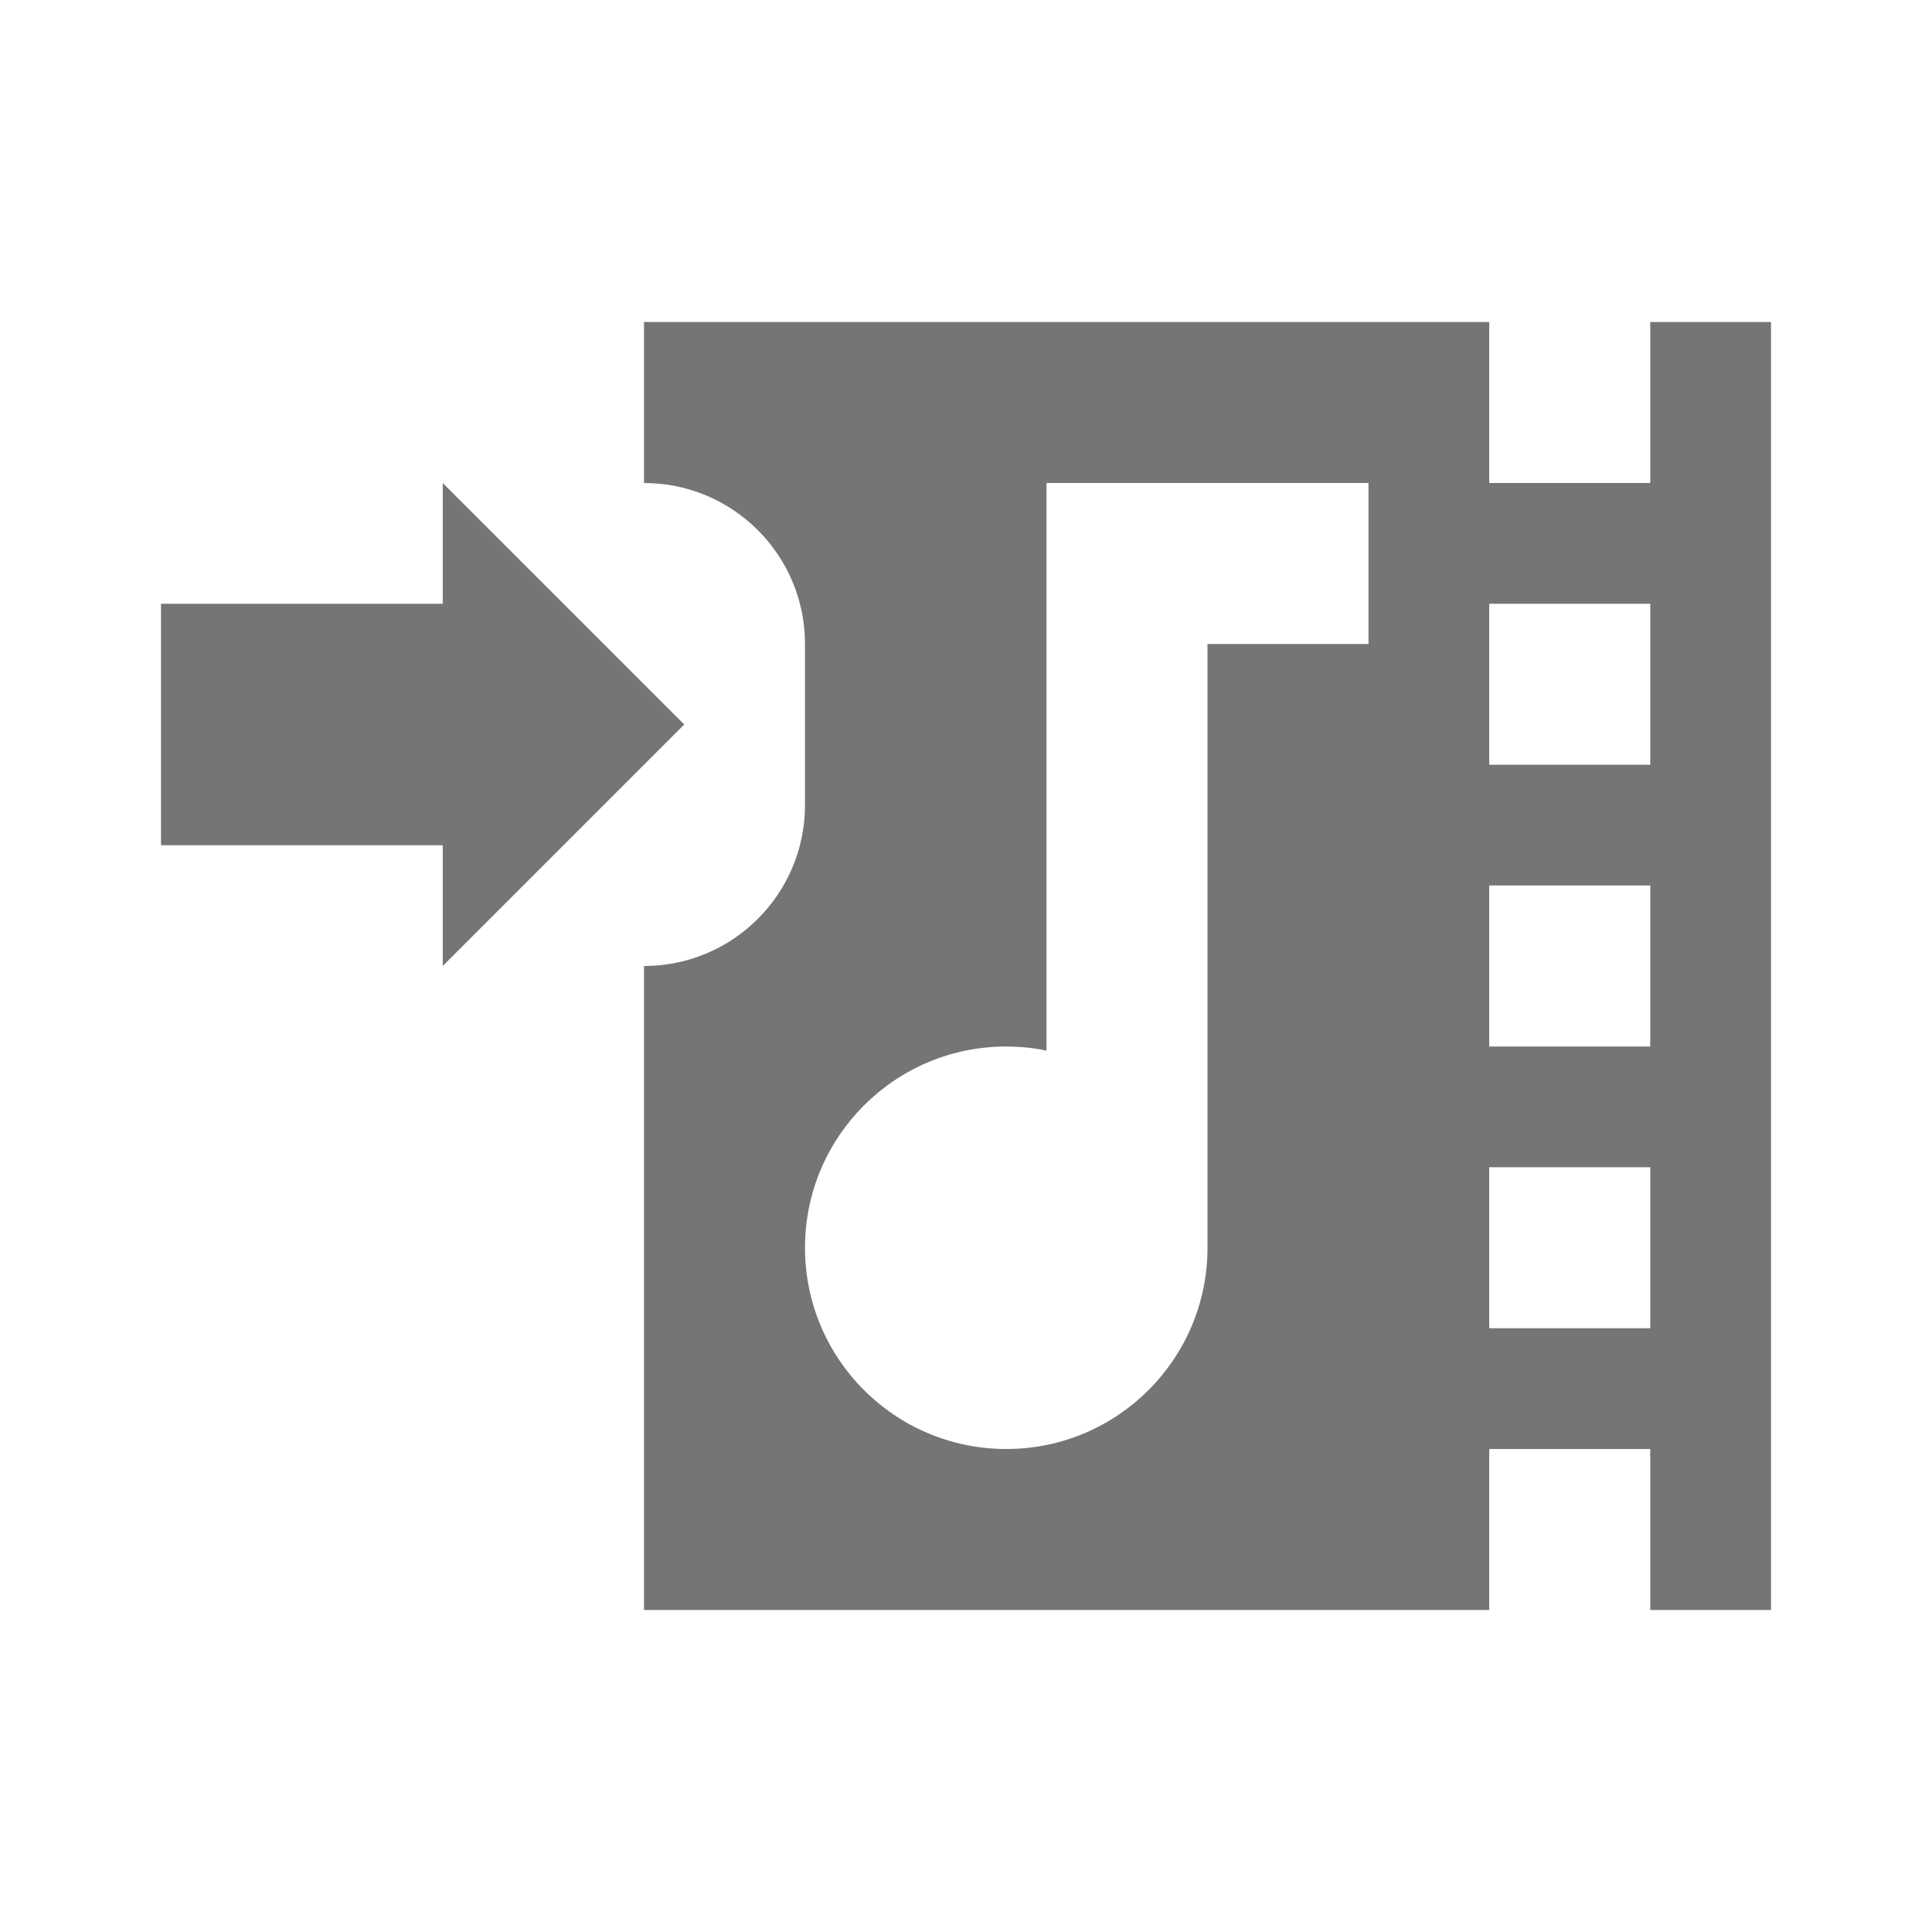
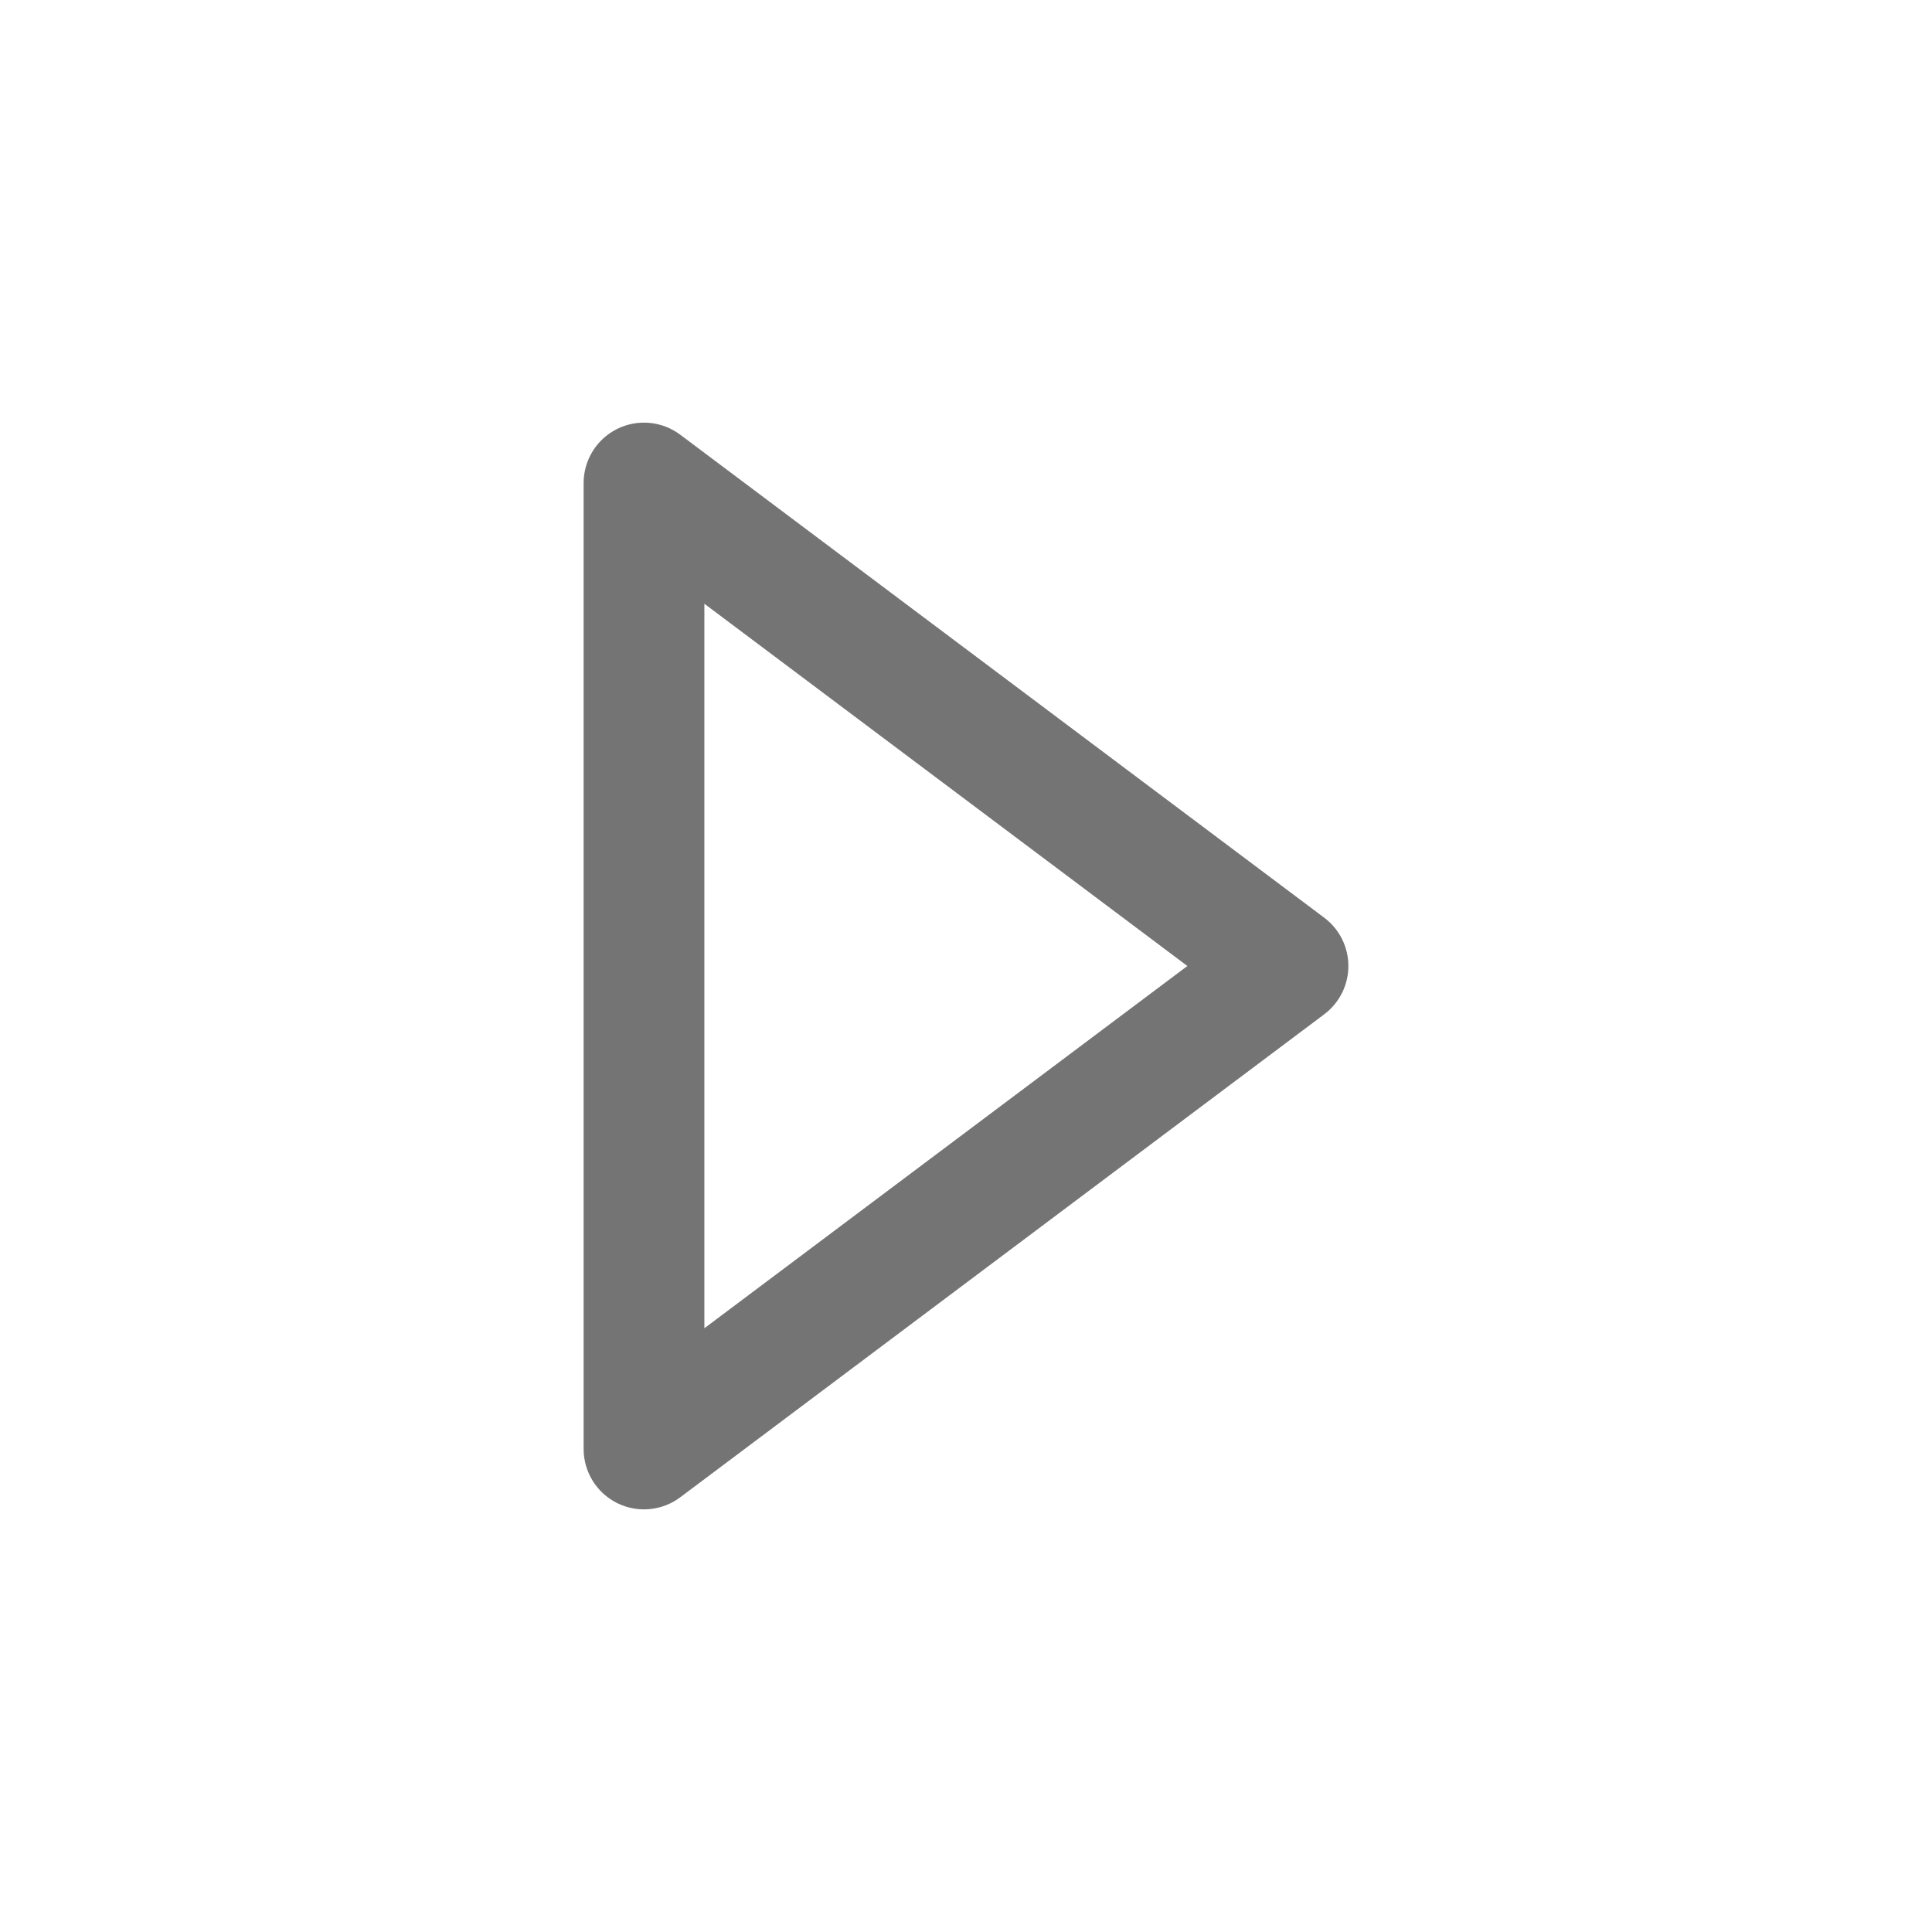
- <svg xmlns="http://www.w3.org/2000/svg" viewBox="0 0 48 48">
-   <path d="M16 8v4a4 4 0 0 1 4 4v4a4 4 0 0 1-4 4v16h21v-4h4v4h3V8h-3v4h-4V8h-9zm-5 4v3H4v6h7v3l6-6zm15 0h8v4h-4v15a5 5 0 0 1-5 5 5 5 0 0 1-5-5 5 5 0 0 1 5-5 5 5 0 0 1 1 .102V16zm11 3h4v4h-4zm0 7h4v4h-4zm0 7h4v4h-4z" fill="#757575" fill-rule="evenodd" />
+ <svg xmlns="http://www.w3.org/2000/svg" width="24" height="24" viewBox="0 0 24 24">
+   <path d="M8.45 5.4 16.45 11.4C16.639 11.542 16.75 11.764 16.75 12.0C16.75 12.236 16.639 12.458 16.45 12.6L8.45 18.6C8.223 18.77 7.919 18.798 7.665 18.671C7.411 18.544 7.25 18.284 7.25 18.0V6.0C7.25 5.716 7.411 5.456 7.665 5.329C7.919 5.202 8.223 5.23 8.45 5.4ZM14.75 12.0 8.75 7.5V16.5L14.75 12.0Z" fill="#747474" />
</svg>
